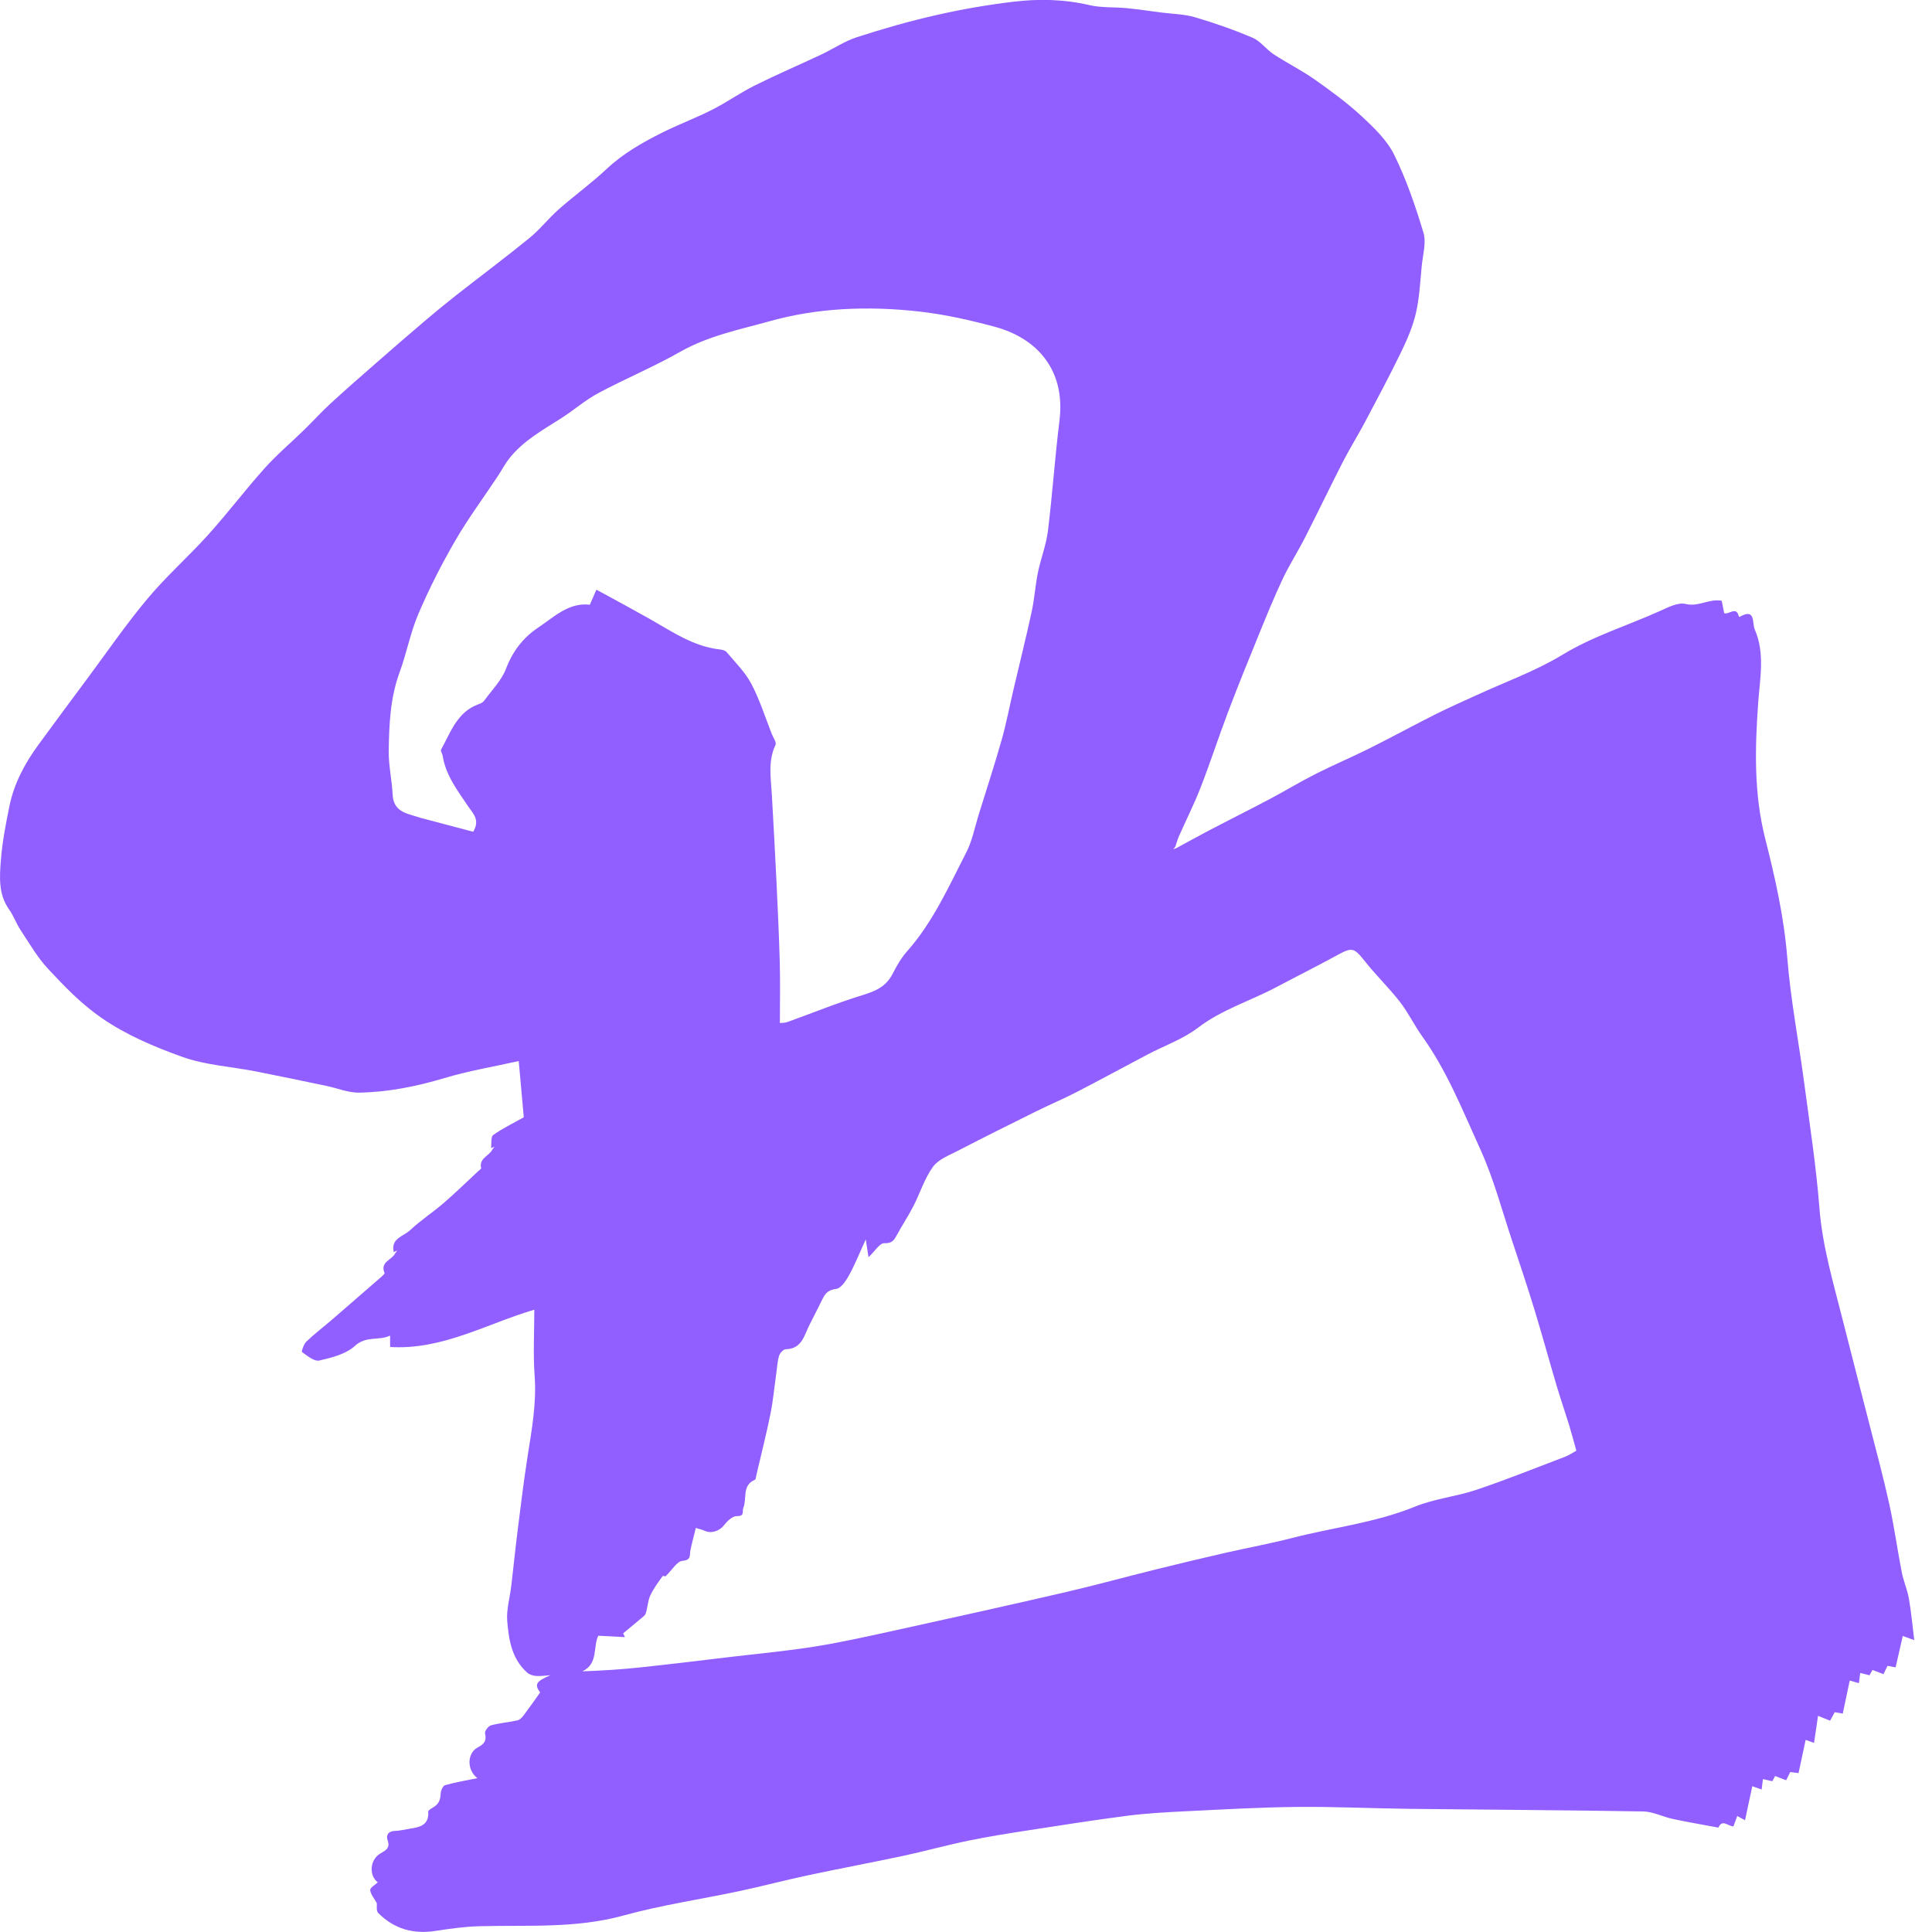
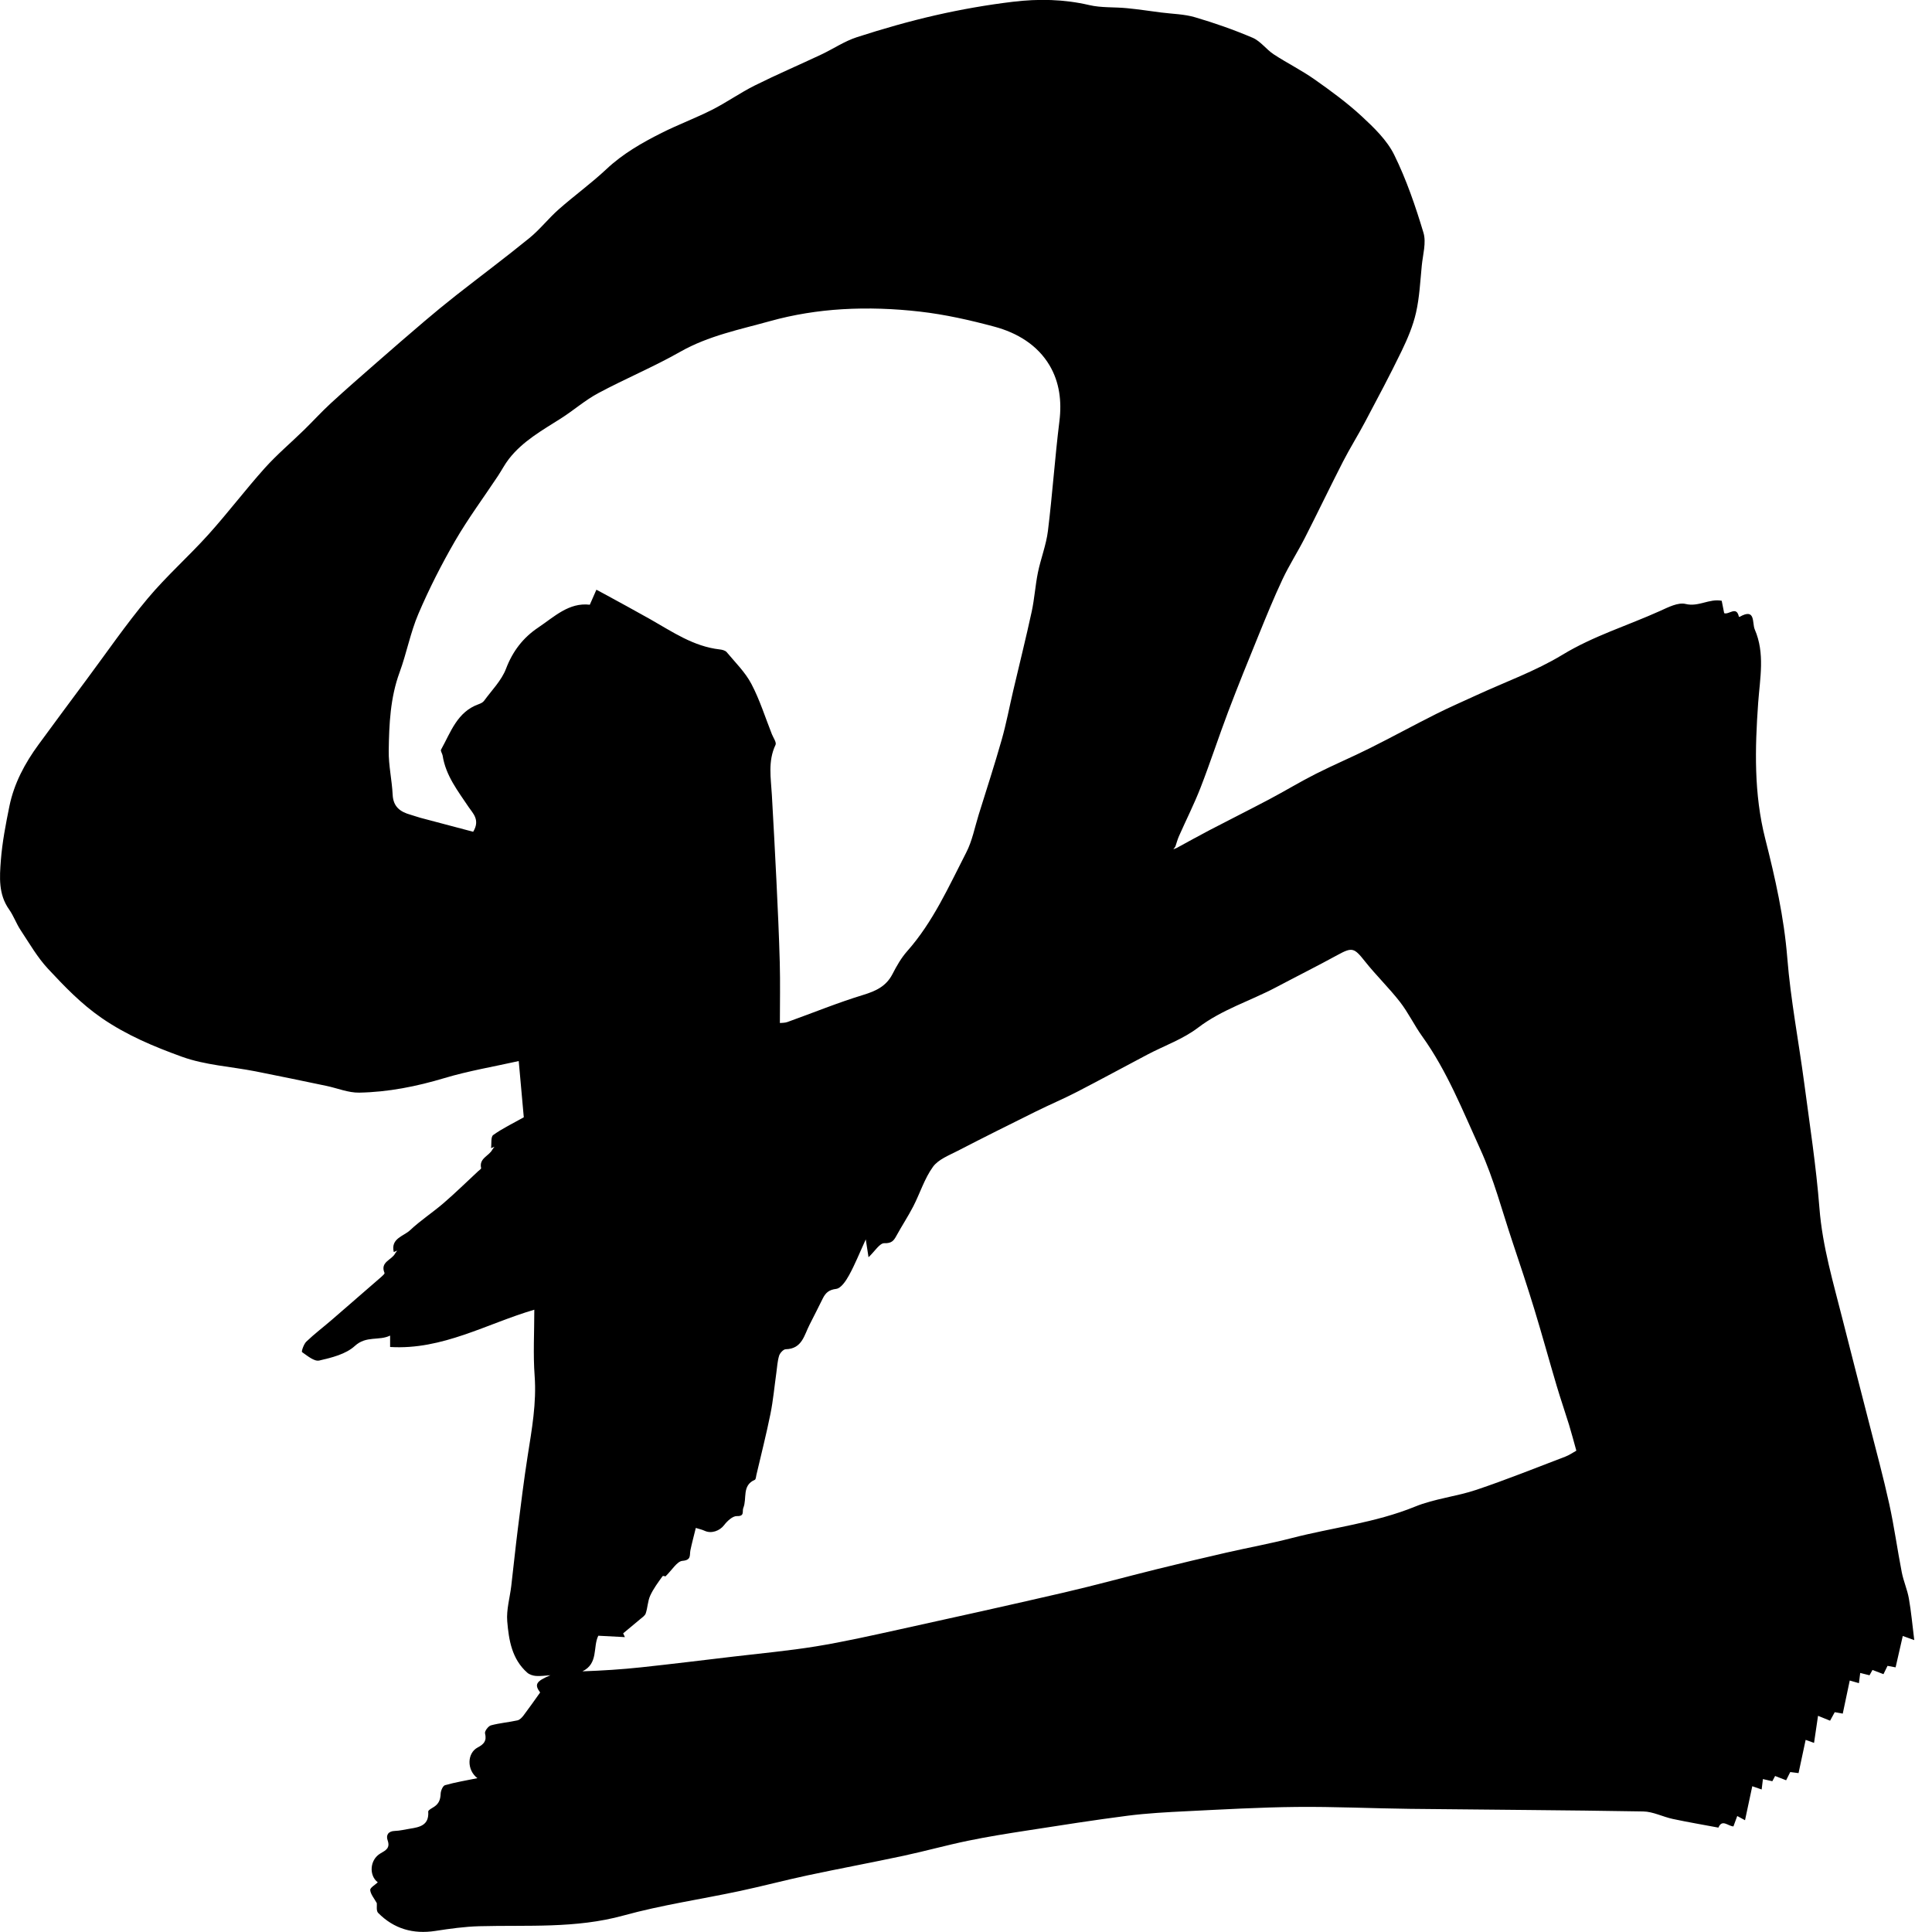
<svg xmlns="http://www.w3.org/2000/svg" id="uuid-65e1cdff-a686-4bea-9e21-c41a3cbac516" viewBox="0 0 854.74 862.67">
  <defs>
    <style>.uuid-fb5e5952-1c52-45a6-a99c-862f4bd9d0bd{fill:#915eff;}</style>
  </defs>
  <g id="uuid-409a62c0-492e-4fcd-b34d-9b6e424d35f0">
-     <path class="uuid-fb5e5952-1c52-45a6-a99c-862f4bd9d0bd" d="m175.82,559.04c-1.45-6.09,4.39-7,7.29-9.73,4.66-4.39,10.11-7.92,14.97-12.11,5.3-4.57,10.3-9.48,15.43-14.24.48-.45,1.39-1.04,1.32-1.38-1.02-4.43,3.56-5.39,5.01-8.26.3-.43.61-.85.92-1.28-.5.21-1,.42-1.5.62.28-2.01-.17-5.03.96-5.85,4.11-2.95,8.76-5.17,13.66-7.92-.69-7.67-1.44-15.98-2.26-25.11-11.15,2.5-22.36,4.36-33.16,7.6-12.49,3.74-25.12,6.26-38.07,6.5-4.85.09-9.74-1.99-14.62-3.01-10.58-2.2-21.15-4.43-31.75-6.51-10.96-2.14-22.44-2.76-32.8-6.51-12.41-4.5-24.67-9.58-35.92-17.36-9.15-6.33-16.49-14.02-23.82-21.87-4.79-5.13-8.37-11.41-12.28-17.31-1.94-2.93-3.12-6.38-5.15-9.24-4.8-6.76-4.24-14.45-3.67-21.89.62-8.1,2.19-16.17,3.81-24.16,2.08-10.2,6.91-19.22,13.03-27.57,7.15-9.76,14.35-19.48,21.57-29.19,8.96-12.05,17.48-24.48,27.11-35.98,8.42-10.07,18.37-18.84,27.17-28.62,8.65-9.61,16.47-19.96,25.1-29.59,5.45-6.08,11.75-11.39,17.61-17.11,4.01-3.91,7.78-8.08,11.9-11.87,6.68-6.14,13.52-12.1,20.35-18.07,7.18-6.28,14.39-12.54,21.66-18.72,4.58-3.89,9.22-7.71,13.94-11.42,10.9-8.55,22.02-16.84,32.76-25.59,4.71-3.84,8.51-8.77,13.09-12.81,6.97-6.15,14.56-11.63,21.33-17.99,7.31-6.86,15.81-11.72,24.6-16.14,7.39-3.72,15.2-6.61,22.58-10.35,6.5-3.29,12.5-7.57,19.01-10.82,9.78-4.88,19.84-9.18,29.73-13.84,5.33-2.51,10.33-5.94,15.87-7.73,11.6-3.75,23.37-7.12,35.26-9.83,11.35-2.58,22.87-4.6,34.43-5.99,11.35-1.37,22.74-1.17,34.08,1.48,5.37,1.26,11.12.83,16.68,1.37,5.16.5,10.28,1.27,15.42,1.94,5.05.65,10.28.7,15.1,2.12,8.73,2.56,17.38,5.59,25.75,9.16,3.53,1.51,6.07,5.2,9.4,7.39,5.96,3.91,12.42,7.1,18.24,11.2,7.3,5.14,14.58,10.46,21.11,16.51,5.48,5.08,11.25,10.64,14.47,17.18,5.45,11.07,9.5,22.93,13.06,34.78,1.32,4.41-.27,9.75-.75,14.64-.69,7.03-1.02,14.17-2.57,21.02-1.34,5.92-3.79,11.69-6.45,17.19-5.16,10.67-10.75,21.13-16.3,31.61-3.15,5.96-6.75,11.69-9.83,17.68-5.81,11.34-11.31,22.84-17.1,34.19-3.17,6.21-6.96,12.1-9.93,18.4-3.85,8.18-7.26,16.57-10.67,24.94-4.64,11.36-9.25,22.72-13.6,34.19-4.26,11.25-7.97,22.7-12.33,33.91-2.86,7.36-6.45,14.44-9.65,21.68-.65,1.47-1.06,3.05-1.58,4.59-.3.43-.61.85-.92,1.28.5-.21,1-.42,1.5-.62,4.9-2.66,9.76-5.38,14.7-7.96,8.87-4.63,17.83-9.1,26.68-13.78,6.94-3.67,13.65-7.76,20.65-11.3,7.94-4.02,16.16-7.48,24.12-11.46,9.97-4.98,19.74-10.33,29.7-15.33,5.89-2.96,11.95-5.58,17.93-8.34,12.88-5.94,26.43-10.78,38.47-18.09,13.82-8.4,29.06-13.01,43.56-19.56,3.62-1.63,8.06-3.95,11.42-3.12,5.77,1.42,10.5-2.48,16.12-1.43.36,1.8.72,3.62,1.1,5.53,2.06.87,5.5-3.43,6.57,1.6,0,.04.27.08.37.03,7.21-4.08,5.47,2.77,6.71,5.63,4.65,10.72,2.32,21.79,1.53,32.81-1.45,20.34-1.95,40.56,3.16,60.69,4.43,17.46,8.39,35.02,9.84,53.17,1.49,18.68,5.08,37.19,7.55,55.8,2.47,18.63,5.35,37.24,6.81,55.96,1.34,17.15,6.23,33.37,10.37,49.83,3.88,15.45,7.92,30.85,11.85,46.29,3.05,11.97,6.3,23.89,8.95,35.95,2.22,10.09,3.61,20.36,5.59,30.51.77,3.95,2.47,7.73,3.17,11.68,1.03,5.82,1.55,11.72,2.41,18.61-2.73-.99-4.03-1.46-5.13-1.85-1.04,4.57-2.1,9.18-3.2,14.01-1.11-.21-2.34-.44-3.61-.67-.54,1.11-1.09,2.23-1.81,3.71-1.6-.61-3.04-1.16-4.9-1.88-.4.72-.89,1.6-1.33,2.38-1.3-.33-2.56-.64-4.15-1.04-.18,1.39-.35,2.73-.58,4.56-1.65-.48-3.05-.88-4.1-1.18-1.02,4.83-2.04,9.63-3.12,14.78-1.06-.19-2.26-.41-3.58-.64-.63,1.15-1.3,2.36-2.08,3.8-1.65-.67-3.11-1.26-5.38-2.18-.6,4.05-1.16,7.89-1.78,12.09-1.43-.51-2.74-.98-3.75-1.34-1.02,4.77-2.04,9.57-3.17,14.83-1.06-.14-2.38-.3-3.71-.47-.55,1.1-1.1,2.21-1.83,3.67-1.61-.62-3.05-1.18-4.93-1.91-.33.63-.73,1.39-1.23,2.34-1.21-.28-2.56-.59-4.21-.96-.16,1.37-.33,2.73-.56,4.64-1.6-.55-2.88-.99-4.19-1.45-1.03,4.83-2.07,9.72-3.24,15.18-1.03-.56-2.14-1.16-3.47-1.88-.55,1.5-1.12,3.04-1.71,4.65-2.53-.18-5.02-3.41-6.71.53-6.79-1.28-13.61-2.43-20.36-3.87-4.46-.95-8.81-3.28-13.24-3.35-34.69-.6-69.39-.76-104.08-1.16-16.9-.2-33.79-1.02-50.69-.85-16.38.16-32.76,1.11-49.12,1.91-8.78.43-17.58.9-26.29,2.01-14.97,1.92-29.89,4.28-44.8,6.59-8.86,1.37-17.73,2.77-26.51,4.59-9.64,1.99-19.15,4.65-28.78,6.71-14.21,3.04-28.5,5.69-42.72,8.72-10.13,2.16-20.15,4.83-30.28,6.99-17.35,3.7-35,6.26-52.07,10.97-21.3,5.87-42.83,4.19-64.35,4.77-6.55.18-13.11,1.1-19.59,2.1-9.94,1.54-18.53-.93-25.57-8.06-.92-.93-.47-3.21-.59-4.35-1.16-2.13-2.77-3.92-2.94-5.84-.09-1.06,2.22-2.34,3.38-3.45-3.97-2.97-3.7-10.08,1.22-12.93,2.32-1.34,4.41-2.34,3.17-5.84-.79-2.24.22-4.1,3.24-4.18,2.23-.06,4.45-.64,6.68-.99,4.44-.69,8.64-1.55,8.21-7.64-.05-.64,1.58-1.49,2.53-2.09,2.22-1.4,2.92-3.26,3.02-5.91.05-1.34.99-3.53,1.96-3.8,4.61-1.31,9.37-2.08,14.45-3.13-4.82-3.66-4.63-11.19.12-13.7,2.8-1.48,4.12-2.95,3.28-6.32-.24-.96,1.46-3.24,2.65-3.56,3.86-1.05,7.92-1.36,11.84-2.23,1.03-.23,2.03-1.29,2.72-2.21,2.48-3.27,4.82-6.65,7.4-10.24-2.62-3.56-1.91-4.97,4.59-7.7-2.14.13-4.3.47-6.42.32-1.35-.1-2.94-.59-3.93-1.47-6.88-6.07-8.23-14.59-8.93-22.93-.43-5.21,1.19-10.58,1.81-15.88.99-8.43,1.85-16.89,2.91-25.31,1.38-10.92,2.7-21.85,4.41-32.72,1.86-11.85,4-23.59,3.1-35.75-.71-9.58-.14-19.26-.14-29.47-21.14,6.18-40.99,18.08-64.39,16.64v-5.09c-4.96,2.44-10.65-.06-15.75,4.63-3.99,3.66-10.32,5.23-15.89,6.51-2.22.51-5.31-2.12-7.69-3.77-.33-.23.75-3.55,1.92-4.67,3.57-3.42,7.54-6.43,11.29-9.66,7.39-6.37,14.76-12.77,22.11-19.18.61-.53,1.66-1.48,1.52-1.81-2.12-4.98,3.28-5.78,4.73-8.72.3-.43.61-.85.92-1.28-.5.21-1,.42-1.5.62Zm528.04,88.71c-1.16-4.13-2.12-7.84-3.24-11.5-1.79-5.81-3.79-11.56-5.52-17.39-3.39-11.42-6.53-22.92-10.01-34.31-3.1-10.13-6.45-20.19-9.81-30.23-4.61-13.77-8.3-27.98-14.29-41.13-7.84-17.18-14.81-34.92-25.97-50.47-3.55-4.95-6.2-10.58-9.93-15.37-4.9-6.29-10.7-11.88-15.65-18.13-4.82-6.08-5.66-6.38-12.26-2.77-9.01,4.93-18.2,9.52-27.28,14.33-11.59,6.15-24.28,9.96-35,18.13-6.68,5.09-15.01,8-22.55,11.97-10.51,5.53-20.93,11.23-31.48,16.67-6.03,3.11-12.3,5.75-18.38,8.77-11.63,5.76-23.26,11.55-34.79,17.52-3.94,2.04-8.72,3.84-11.13,7.18-3.79,5.25-5.76,11.78-8.77,17.63-2.3,4.47-5.1,8.68-7.51,13.1-1.23,2.26-2.17,3.46-5.43,3.36-2.07-.07-4.26,3.65-7.05,6.27-.41-2.66-.72-4.65-1.23-7.97-2.76,6.01-4.8,11.16-7.45,15.98-1.35,2.46-3.59,5.86-5.76,6.12-3.28.4-4.72,1.78-5.96,4.22-1.97,3.86-3.83,7.78-5.85,11.62-2.47,4.72-3.33,10.95-10.74,11.11-1.03.02-2.56,1.69-2.93,2.88-.75,2.44-.88,5.08-1.24,7.64-.86,6.1-1.41,12.26-2.62,18.29-1.85,9.14-4.15,18.19-6.28,27.28-.18.77-.24,2.01-.71,2.21-5.86,2.5-3.41,8.37-5.13,12.52-.64,1.54.75,3.8-2.88,3.68-1.9-.06-4.33,2.23-5.73,4.06-1.93,2.52-5.65,3.92-8.68,2.5-1.2-.56-2.55-.83-3.93-1.27-.91,3.71-1.75,6.81-2.41,9.96-.45,2.14.56,4.39-3.54,4.73-2.45.2-4.6,4.05-7.65,7,.49.07-1.01-.48-1.25-.14-2,2.78-4.09,5.58-5.51,8.68-1.11,2.44-1.13,5.35-2,7.93-.35,1.05-1.61,1.83-2.55,2.63-2.49,2.12-5.02,4.19-7.53,6.28.26.56.52,1.12.78,1.68-3.93-.21-7.85-.41-11.88-.62-2.49,5,.15,12.41-7.09,15.9,9.09-.33,17.61-.87,26.1-1.78,13.87-1.49,27.71-3.19,41.55-4.83,12.24-1.45,24.54-2.57,36.7-4.55,12.26-2,24.41-4.74,36.56-7.41,24.76-5.44,49.52-10.92,74.22-16.64,13.84-3.21,27.54-6.99,41.33-10.4,10.29-2.55,20.61-5,30.95-7.37,9.74-2.23,19.59-4.01,29.26-6.51,18.35-4.75,37.34-6.81,55.14-14.07,8.7-3.55,18.43-4.48,27.39-7.5,13.38-4.51,26.49-9.78,39.69-14.81,1.77-.67,3.37-1.81,4.91-2.66Zm-355.61-190.96c.86-.1,2.19-.02,3.34-.44,11.27-4.04,22.37-8.6,33.8-12.09,5.72-1.75,10.32-3.86,13.14-9.37,1.84-3.58,3.9-7.19,6.55-10.18,11.56-13.05,18.53-28.83,26.36-44.05,2.68-5.2,3.79-11.2,5.55-16.86,3.47-11.14,7.09-22.25,10.28-33.48,2.07-7.27,3.46-14.74,5.19-22.11,2.75-11.72,5.67-23.4,8.22-35.16,1.24-5.72,1.59-11.64,2.76-17.38,1.28-6.26,3.71-12.33,4.48-18.63,2.01-16.3,3.11-32.72,5.13-49.02,1.1-8.88,0-17.4-4.37-24.81-5.42-9.18-14.52-14.62-24.64-17.34-10.91-2.93-22.05-5.45-33.26-6.73-11.47-1.32-23.19-1.75-34.71-1.06-10.79.65-21.72,2.38-32.13,5.28-13.6,3.79-27.57,6.54-40.19,13.71-11.88,6.75-24.59,12.03-36.64,18.49-5.9,3.16-11.04,7.72-16.72,11.32-8.32,5.28-16.98,10.09-23.16,18.05-1.84,2.36-3.22,5.07-4.88,7.58-6.39,9.63-13.31,18.96-19.1,28.94-6.09,10.51-11.63,21.42-16.41,32.59-3.59,8.39-5.26,17.58-8.42,26.18-4.18,11.38-4.68,23.2-4.85,35.02-.09,6.53,1.44,13.07,1.76,19.63.26,5.4,3.4,7.65,7.98,8.92,1.48.41,2.92.98,4.4,1.37,7.97,2.13,15.95,4.23,23.57,6.24,3.23-5.31-.18-8.28-2-11-4.83-7.23-10.24-14.05-11.63-23-.14-.92-1.04-2.09-.72-2.66,4.34-7.79,7.17-16.88,16.81-20.31.87-.31,1.87-.78,2.38-1.48,3.42-4.7,7.82-9.08,9.82-14.34,2.98-7.85,7.64-13.88,14.37-18.39,7.18-4.81,13.71-11.31,23.05-10.2,1.07-2.43,2.03-4.6,2.94-6.7,1.41.75,2.48,1.31,3.54,1.89,6.82,3.74,13.68,7.42,20.44,11.25,9.89,5.6,19.32,12.19,31.08,13.52,1.09.12,2.49.46,3.12,1.22,3.84,4.61,8.28,8.95,11.02,14.17,3.75,7.12,6.18,14.94,9.16,22.46.63,1.59,2.14,3.67,1.63,4.75-3.49,7.32-2.06,14.86-1.64,22.38.71,12.77,1.43,25.54,2.04,38.31.58,12.18,1.17,24.37,1.49,36.56.24,8.95.05,17.91.05,26.96Z" />
+     <path className="uuid-fb5e5952-1c52-45a6-a99c-862f4bd9d0bd" d="m175.82,559.04c-1.45-6.09,4.39-7,7.29-9.73,4.66-4.39,10.11-7.92,14.97-12.11,5.3-4.57,10.3-9.48,15.43-14.24.48-.45,1.39-1.04,1.32-1.38-1.02-4.43,3.56-5.39,5.01-8.26.3-.43.61-.85.92-1.28-.5.21-1,.42-1.5.62.28-2.01-.17-5.03.96-5.85,4.11-2.95,8.76-5.17,13.66-7.92-.69-7.67-1.44-15.98-2.26-25.11-11.15,2.5-22.36,4.36-33.16,7.6-12.49,3.74-25.12,6.26-38.07,6.5-4.85.09-9.74-1.99-14.62-3.01-10.58-2.2-21.15-4.43-31.75-6.51-10.96-2.14-22.44-2.76-32.8-6.51-12.41-4.5-24.67-9.58-35.92-17.36-9.15-6.33-16.49-14.02-23.82-21.87-4.79-5.13-8.37-11.41-12.28-17.31-1.94-2.93-3.12-6.38-5.15-9.24-4.8-6.76-4.24-14.45-3.67-21.89.62-8.1,2.19-16.17,3.81-24.16,2.08-10.2,6.91-19.22,13.03-27.57,7.15-9.76,14.35-19.48,21.57-29.19,8.96-12.05,17.48-24.48,27.11-35.98,8.42-10.07,18.37-18.84,27.17-28.62,8.65-9.61,16.47-19.96,25.1-29.59,5.45-6.08,11.75-11.39,17.61-17.11,4.01-3.91,7.78-8.08,11.9-11.87,6.68-6.14,13.52-12.1,20.35-18.07,7.18-6.28,14.39-12.54,21.66-18.72,4.58-3.89,9.22-7.71,13.94-11.42,10.9-8.55,22.02-16.84,32.76-25.59,4.71-3.84,8.51-8.77,13.09-12.81,6.97-6.15,14.56-11.63,21.33-17.99,7.31-6.86,15.81-11.72,24.6-16.14,7.39-3.72,15.2-6.61,22.58-10.35,6.5-3.29,12.5-7.57,19.01-10.82,9.78-4.88,19.84-9.18,29.73-13.84,5.33-2.51,10.33-5.94,15.87-7.73,11.6-3.75,23.37-7.12,35.26-9.83,11.35-2.58,22.87-4.6,34.43-5.99,11.35-1.37,22.74-1.17,34.08,1.48,5.37,1.26,11.12.83,16.68,1.37,5.16.5,10.28,1.27,15.42,1.94,5.05.65,10.28.7,15.1,2.12,8.73,2.56,17.38,5.59,25.75,9.16,3.53,1.51,6.07,5.2,9.4,7.39,5.96,3.91,12.42,7.1,18.24,11.2,7.3,5.14,14.58,10.46,21.11,16.51,5.48,5.08,11.25,10.64,14.47,17.18,5.45,11.07,9.5,22.93,13.06,34.78,1.32,4.41-.27,9.75-.75,14.64-.69,7.03-1.02,14.17-2.57,21.02-1.34,5.92-3.79,11.69-6.45,17.19-5.16,10.67-10.75,21.13-16.3,31.61-3.15,5.96-6.75,11.69-9.83,17.68-5.81,11.34-11.31,22.84-17.1,34.19-3.17,6.21-6.96,12.1-9.93,18.4-3.85,8.18-7.26,16.57-10.67,24.94-4.64,11.36-9.25,22.72-13.6,34.19-4.26,11.25-7.97,22.7-12.33,33.91-2.86,7.36-6.45,14.44-9.65,21.68-.65,1.47-1.06,3.05-1.58,4.59-.3.43-.61.85-.92,1.28.5-.21,1-.42,1.5-.62,4.9-2.66,9.76-5.38,14.7-7.96,8.87-4.63,17.83-9.1,26.68-13.78,6.94-3.67,13.65-7.76,20.65-11.3,7.94-4.02,16.16-7.48,24.12-11.46,9.97-4.98,19.74-10.33,29.7-15.33,5.89-2.96,11.95-5.58,17.93-8.34,12.88-5.94,26.43-10.78,38.47-18.09,13.82-8.4,29.06-13.01,43.56-19.56,3.62-1.63,8.06-3.95,11.42-3.12,5.77,1.42,10.5-2.48,16.12-1.43.36,1.8.72,3.62,1.1,5.53,2.06.87,5.5-3.43,6.57,1.6,0,.04.27.08.37.03,7.21-4.08,5.47,2.77,6.71,5.63,4.65,10.72,2.32,21.79,1.53,32.81-1.45,20.34-1.95,40.56,3.16,60.69,4.43,17.46,8.39,35.02,9.84,53.17,1.49,18.68,5.08,37.19,7.55,55.8,2.47,18.63,5.35,37.24,6.81,55.96,1.34,17.15,6.23,33.37,10.37,49.83,3.88,15.45,7.92,30.85,11.85,46.29,3.05,11.97,6.3,23.89,8.95,35.95,2.22,10.09,3.61,20.36,5.59,30.51.77,3.95,2.47,7.73,3.17,11.68,1.03,5.82,1.55,11.72,2.41,18.61-2.73-.99-4.03-1.46-5.13-1.85-1.04,4.57-2.1,9.18-3.2,14.01-1.11-.21-2.34-.44-3.61-.67-.54,1.11-1.09,2.23-1.81,3.71-1.6-.61-3.04-1.16-4.9-1.88-.4.72-.89,1.6-1.33,2.38-1.3-.33-2.56-.64-4.15-1.04-.18,1.39-.35,2.73-.58,4.56-1.65-.48-3.05-.88-4.1-1.18-1.02,4.83-2.04,9.63-3.12,14.78-1.06-.19-2.26-.41-3.58-.64-.63,1.15-1.3,2.36-2.08,3.8-1.65-.67-3.11-1.26-5.38-2.18-.6,4.05-1.16,7.89-1.78,12.09-1.43-.51-2.74-.98-3.75-1.34-1.02,4.77-2.04,9.57-3.17,14.83-1.06-.14-2.38-.3-3.71-.47-.55,1.1-1.1,2.21-1.83,3.67-1.61-.62-3.05-1.18-4.93-1.91-.33.63-.73,1.39-1.23,2.34-1.21-.28-2.56-.59-4.21-.96-.16,1.37-.33,2.73-.56,4.64-1.6-.55-2.88-.99-4.19-1.45-1.03,4.83-2.07,9.72-3.24,15.18-1.03-.56-2.14-1.16-3.47-1.88-.55,1.5-1.12,3.04-1.71,4.65-2.53-.18-5.02-3.41-6.71.53-6.79-1.28-13.61-2.43-20.36-3.87-4.46-.95-8.81-3.28-13.24-3.35-34.69-.6-69.39-.76-104.08-1.16-16.9-.2-33.79-1.02-50.69-.85-16.38.16-32.76,1.11-49.12,1.91-8.78.43-17.58.9-26.29,2.01-14.97,1.92-29.89,4.28-44.8,6.59-8.86,1.37-17.73,2.77-26.51,4.59-9.64,1.99-19.15,4.65-28.78,6.71-14.21,3.04-28.5,5.69-42.72,8.72-10.13,2.16-20.15,4.83-30.28,6.99-17.35,3.7-35,6.26-52.07,10.97-21.3,5.87-42.83,4.19-64.35,4.77-6.55.18-13.11,1.1-19.59,2.1-9.94,1.54-18.53-.93-25.57-8.06-.92-.93-.47-3.21-.59-4.35-1.16-2.13-2.77-3.92-2.94-5.84-.09-1.06,2.22-2.34,3.38-3.45-3.97-2.97-3.7-10.08,1.22-12.93,2.32-1.34,4.41-2.34,3.17-5.84-.79-2.24.22-4.1,3.24-4.18,2.23-.06,4.45-.64,6.68-.99,4.44-.69,8.64-1.55,8.21-7.64-.05-.64,1.58-1.49,2.53-2.09,2.22-1.4,2.92-3.26,3.02-5.91.05-1.34.99-3.53,1.96-3.8,4.61-1.31,9.37-2.08,14.45-3.13-4.82-3.66-4.63-11.19.12-13.7,2.8-1.48,4.12-2.95,3.28-6.32-.24-.96,1.46-3.24,2.65-3.56,3.86-1.05,7.92-1.36,11.84-2.23,1.03-.23,2.03-1.29,2.72-2.21,2.48-3.27,4.82-6.65,7.4-10.24-2.62-3.56-1.91-4.97,4.59-7.7-2.14.13-4.3.47-6.42.32-1.35-.1-2.94-.59-3.93-1.47-6.88-6.07-8.23-14.59-8.93-22.93-.43-5.21,1.19-10.58,1.81-15.88.99-8.43,1.85-16.89,2.91-25.31,1.38-10.92,2.7-21.85,4.41-32.72,1.86-11.85,4-23.59,3.1-35.75-.71-9.58-.14-19.26-.14-29.47-21.14,6.18-40.99,18.08-64.39,16.64v-5.09c-4.96,2.44-10.65-.06-15.75,4.63-3.99,3.66-10.32,5.23-15.89,6.51-2.22.51-5.31-2.12-7.69-3.77-.33-.23.75-3.55,1.92-4.67,3.57-3.42,7.54-6.43,11.29-9.66,7.39-6.37,14.76-12.77,22.11-19.18.61-.53,1.66-1.48,1.52-1.81-2.12-4.98,3.28-5.78,4.73-8.72.3-.43.61-.85.92-1.28-.5.21-1,.42-1.5.62Zm528.04,88.71c-1.16-4.13-2.12-7.84-3.24-11.5-1.79-5.81-3.79-11.56-5.52-17.39-3.39-11.42-6.53-22.92-10.01-34.31-3.1-10.13-6.45-20.19-9.81-30.23-4.61-13.77-8.3-27.98-14.29-41.13-7.84-17.18-14.81-34.92-25.97-50.47-3.55-4.95-6.2-10.58-9.93-15.37-4.9-6.29-10.7-11.88-15.65-18.13-4.82-6.08-5.66-6.38-12.26-2.77-9.01,4.93-18.2,9.52-27.28,14.33-11.59,6.15-24.28,9.96-35,18.13-6.68,5.09-15.01,8-22.55,11.97-10.51,5.53-20.93,11.23-31.48,16.67-6.03,3.11-12.3,5.75-18.38,8.77-11.63,5.76-23.26,11.55-34.79,17.52-3.94,2.04-8.72,3.84-11.13,7.18-3.79,5.25-5.76,11.78-8.77,17.63-2.3,4.47-5.1,8.68-7.51,13.1-1.23,2.26-2.17,3.46-5.43,3.36-2.07-.07-4.26,3.65-7.05,6.27-.41-2.66-.72-4.65-1.23-7.97-2.76,6.01-4.8,11.16-7.45,15.98-1.35,2.46-3.59,5.86-5.76,6.12-3.28.4-4.72,1.78-5.96,4.22-1.97,3.86-3.83,7.78-5.85,11.62-2.47,4.72-3.33,10.95-10.74,11.11-1.03.02-2.56,1.69-2.93,2.88-.75,2.44-.88,5.08-1.24,7.64-.86,6.1-1.41,12.26-2.62,18.29-1.85,9.14-4.15,18.19-6.28,27.28-.18.77-.24,2.01-.71,2.21-5.86,2.5-3.41,8.37-5.13,12.52-.64,1.54.75,3.8-2.88,3.68-1.9-.06-4.33,2.23-5.73,4.06-1.93,2.52-5.65,3.92-8.68,2.5-1.2-.56-2.55-.83-3.93-1.27-.91,3.71-1.75,6.81-2.41,9.96-.45,2.14.56,4.39-3.54,4.73-2.45.2-4.6,4.05-7.65,7,.49.07-1.01-.48-1.25-.14-2,2.78-4.09,5.58-5.51,8.68-1.11,2.44-1.13,5.35-2,7.93-.35,1.05-1.61,1.83-2.55,2.63-2.49,2.12-5.02,4.19-7.53,6.28.26.56.52,1.12.78,1.68-3.93-.21-7.85-.41-11.88-.62-2.49,5,.15,12.41-7.09,15.9,9.09-.33,17.61-.87,26.1-1.78,13.87-1.49,27.71-3.19,41.55-4.83,12.24-1.45,24.54-2.57,36.7-4.55,12.26-2,24.41-4.74,36.56-7.41,24.76-5.44,49.52-10.92,74.22-16.64,13.84-3.21,27.54-6.99,41.33-10.4,10.29-2.55,20.61-5,30.95-7.37,9.74-2.23,19.59-4.01,29.26-6.51,18.35-4.75,37.34-6.81,55.14-14.07,8.7-3.55,18.43-4.48,27.39-7.5,13.38-4.51,26.49-9.78,39.69-14.81,1.77-.67,3.37-1.81,4.91-2.66Zm-355.61-190.96c.86-.1,2.19-.02,3.34-.44,11.27-4.04,22.37-8.6,33.8-12.09,5.72-1.75,10.32-3.86,13.14-9.37,1.84-3.58,3.9-7.19,6.55-10.18,11.56-13.05,18.53-28.83,26.36-44.05,2.68-5.2,3.79-11.2,5.55-16.86,3.47-11.14,7.09-22.25,10.28-33.48,2.07-7.27,3.46-14.74,5.19-22.11,2.75-11.72,5.67-23.4,8.22-35.16,1.24-5.72,1.59-11.64,2.76-17.38,1.28-6.26,3.71-12.33,4.48-18.63,2.01-16.3,3.11-32.72,5.13-49.02,1.1-8.88,0-17.4-4.37-24.81-5.42-9.18-14.52-14.62-24.64-17.34-10.91-2.93-22.05-5.45-33.26-6.73-11.47-1.32-23.19-1.75-34.71-1.06-10.79.65-21.72,2.38-32.13,5.28-13.6,3.79-27.57,6.54-40.19,13.71-11.88,6.75-24.59,12.03-36.64,18.49-5.9,3.16-11.04,7.72-16.72,11.32-8.32,5.28-16.98,10.09-23.16,18.05-1.84,2.36-3.22,5.07-4.88,7.58-6.39,9.63-13.31,18.96-19.1,28.94-6.09,10.51-11.63,21.42-16.41,32.59-3.59,8.39-5.26,17.58-8.42,26.18-4.18,11.38-4.68,23.2-4.85,35.02-.09,6.53,1.44,13.07,1.76,19.63.26,5.4,3.4,7.65,7.98,8.92,1.48.41,2.92.98,4.4,1.37,7.97,2.13,15.95,4.23,23.57,6.24,3.23-5.31-.18-8.28-2-11-4.83-7.23-10.24-14.05-11.63-23-.14-.92-1.04-2.09-.72-2.66,4.34-7.79,7.17-16.88,16.81-20.31.87-.31,1.87-.78,2.38-1.48,3.42-4.7,7.82-9.08,9.82-14.34,2.98-7.85,7.64-13.88,14.37-18.39,7.18-4.81,13.71-11.31,23.05-10.2,1.07-2.43,2.03-4.6,2.94-6.7,1.41.75,2.48,1.31,3.54,1.89,6.82,3.74,13.68,7.42,20.44,11.25,9.89,5.6,19.32,12.19,31.08,13.52,1.09.12,2.49.46,3.12,1.22,3.84,4.61,8.28,8.95,11.02,14.17,3.75,7.12,6.18,14.94,9.16,22.46.63,1.59,2.14,3.67,1.63,4.75-3.49,7.32-2.06,14.86-1.64,22.38.71,12.77,1.43,25.54,2.04,38.31.58,12.18,1.17,24.37,1.49,36.56.24,8.95.05,17.91.05,26.96Z" />
  </g>
</svg>
